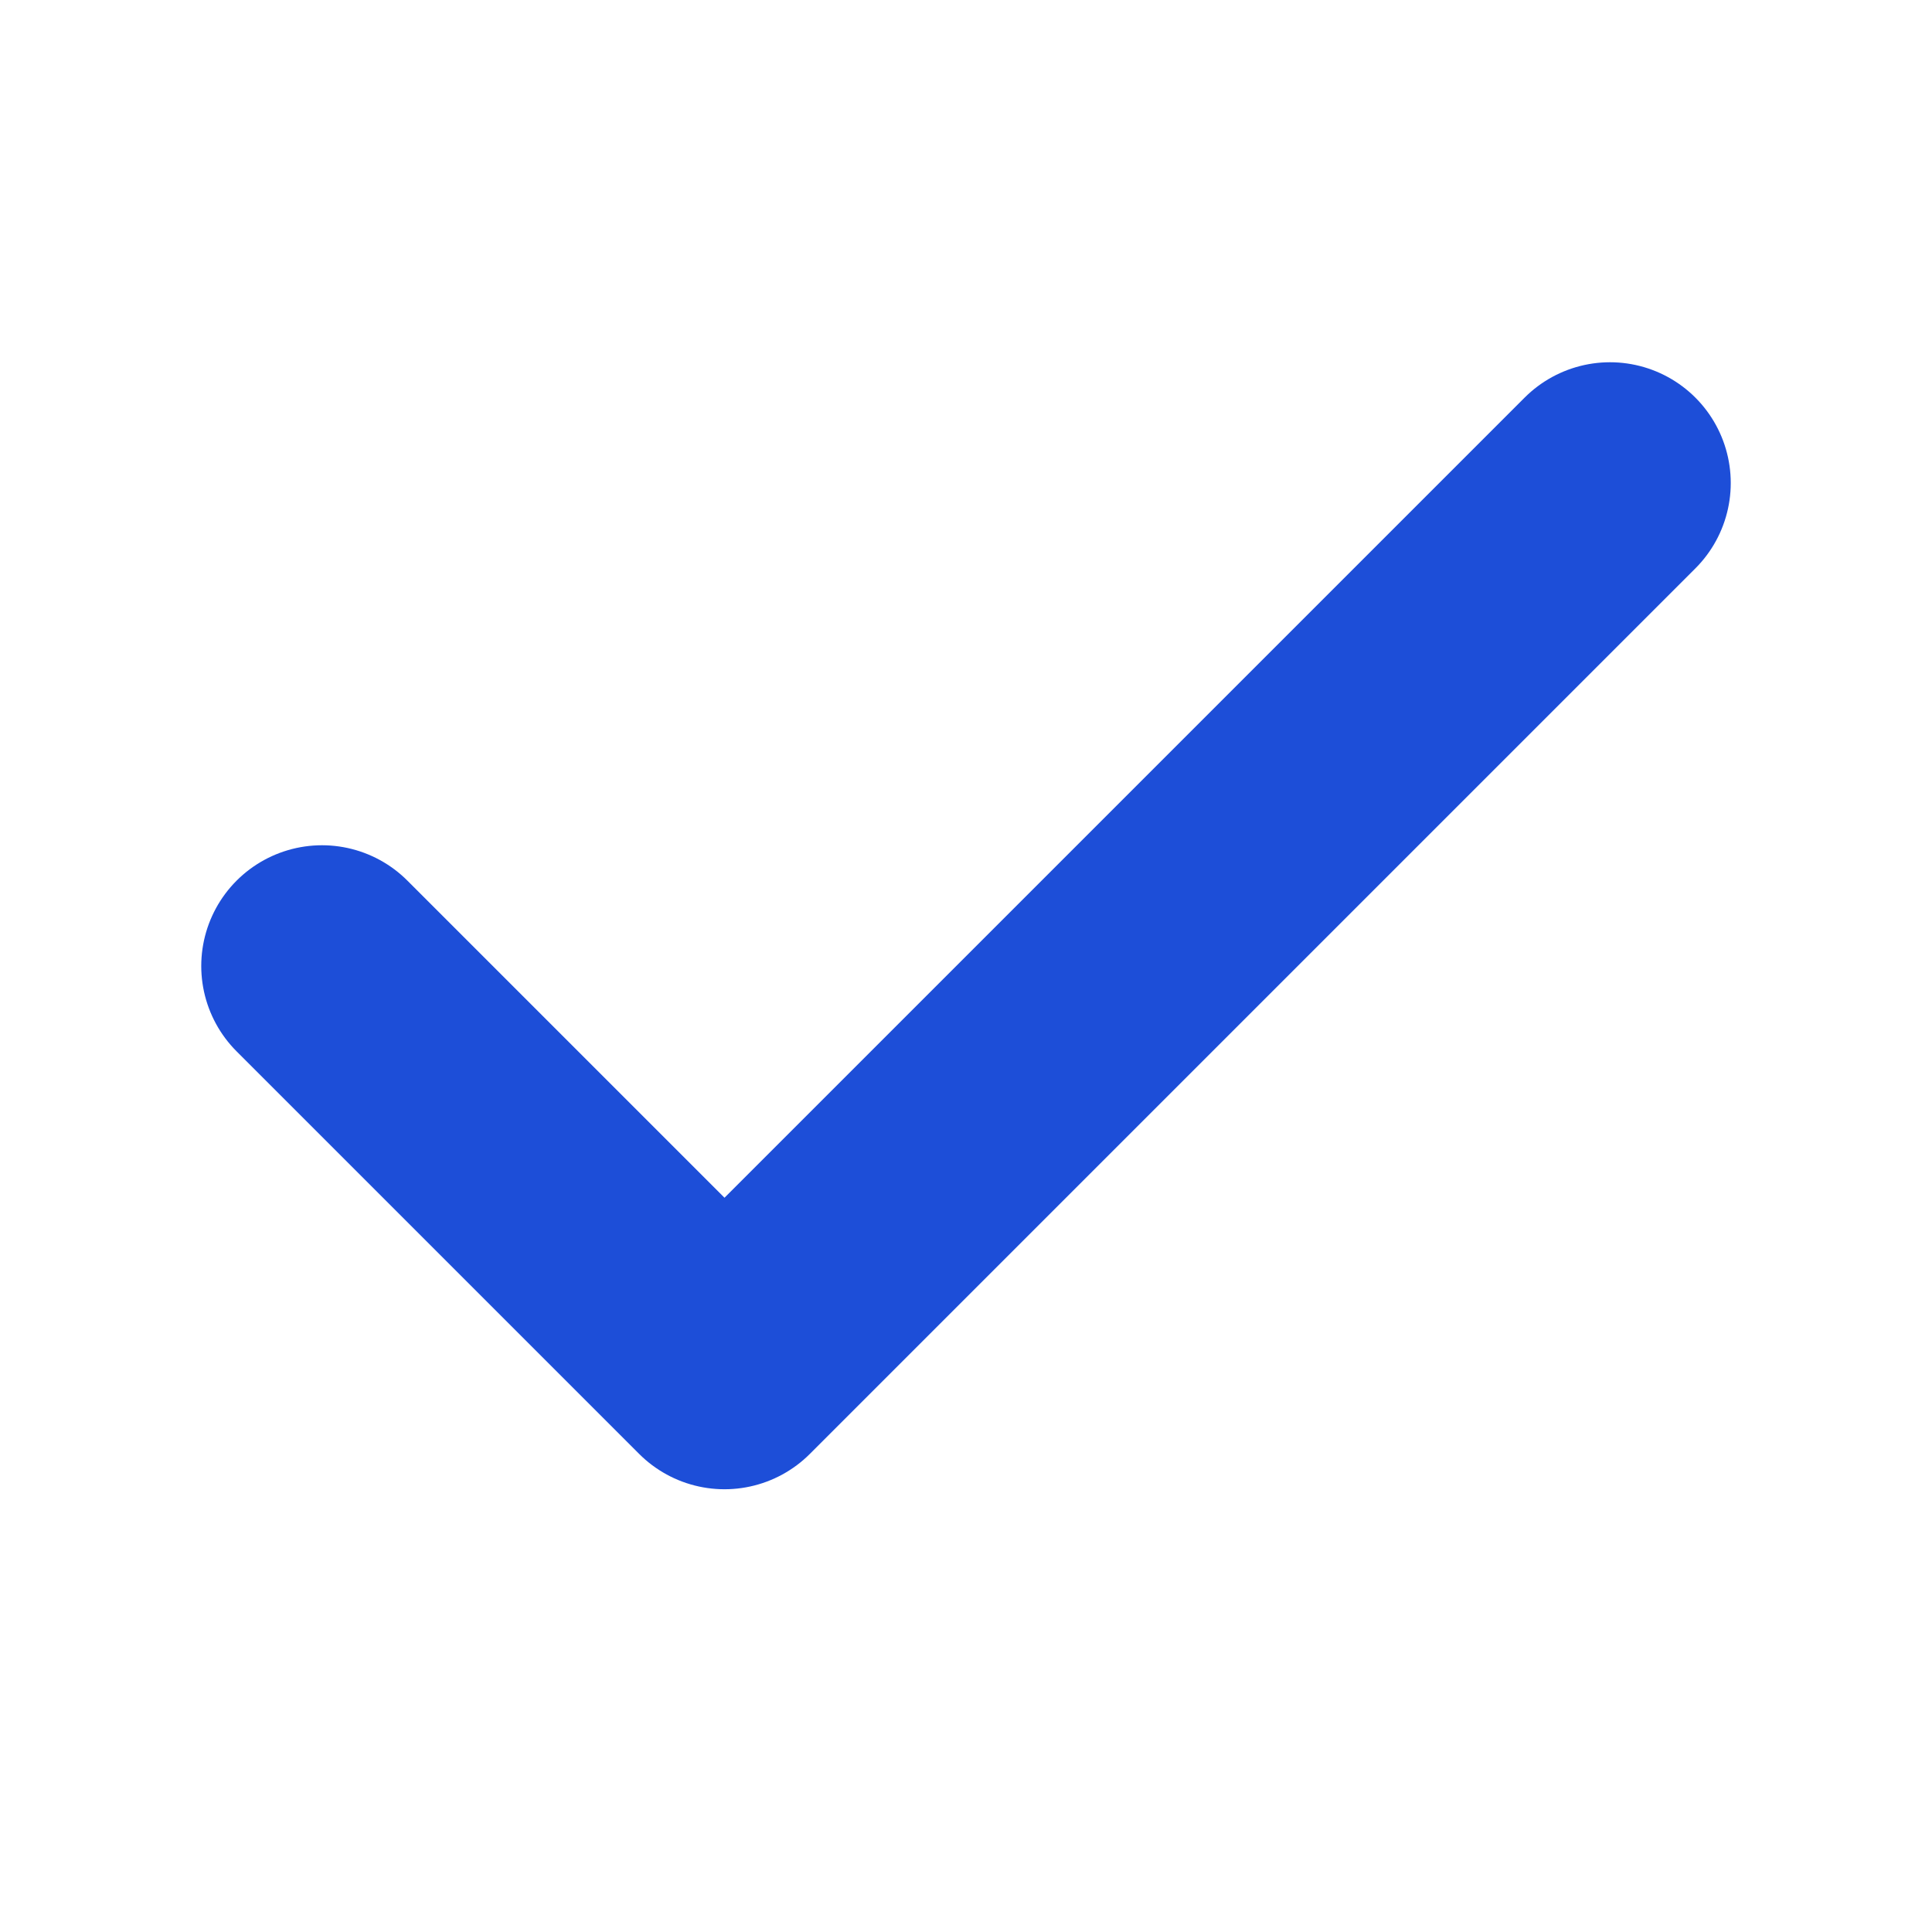
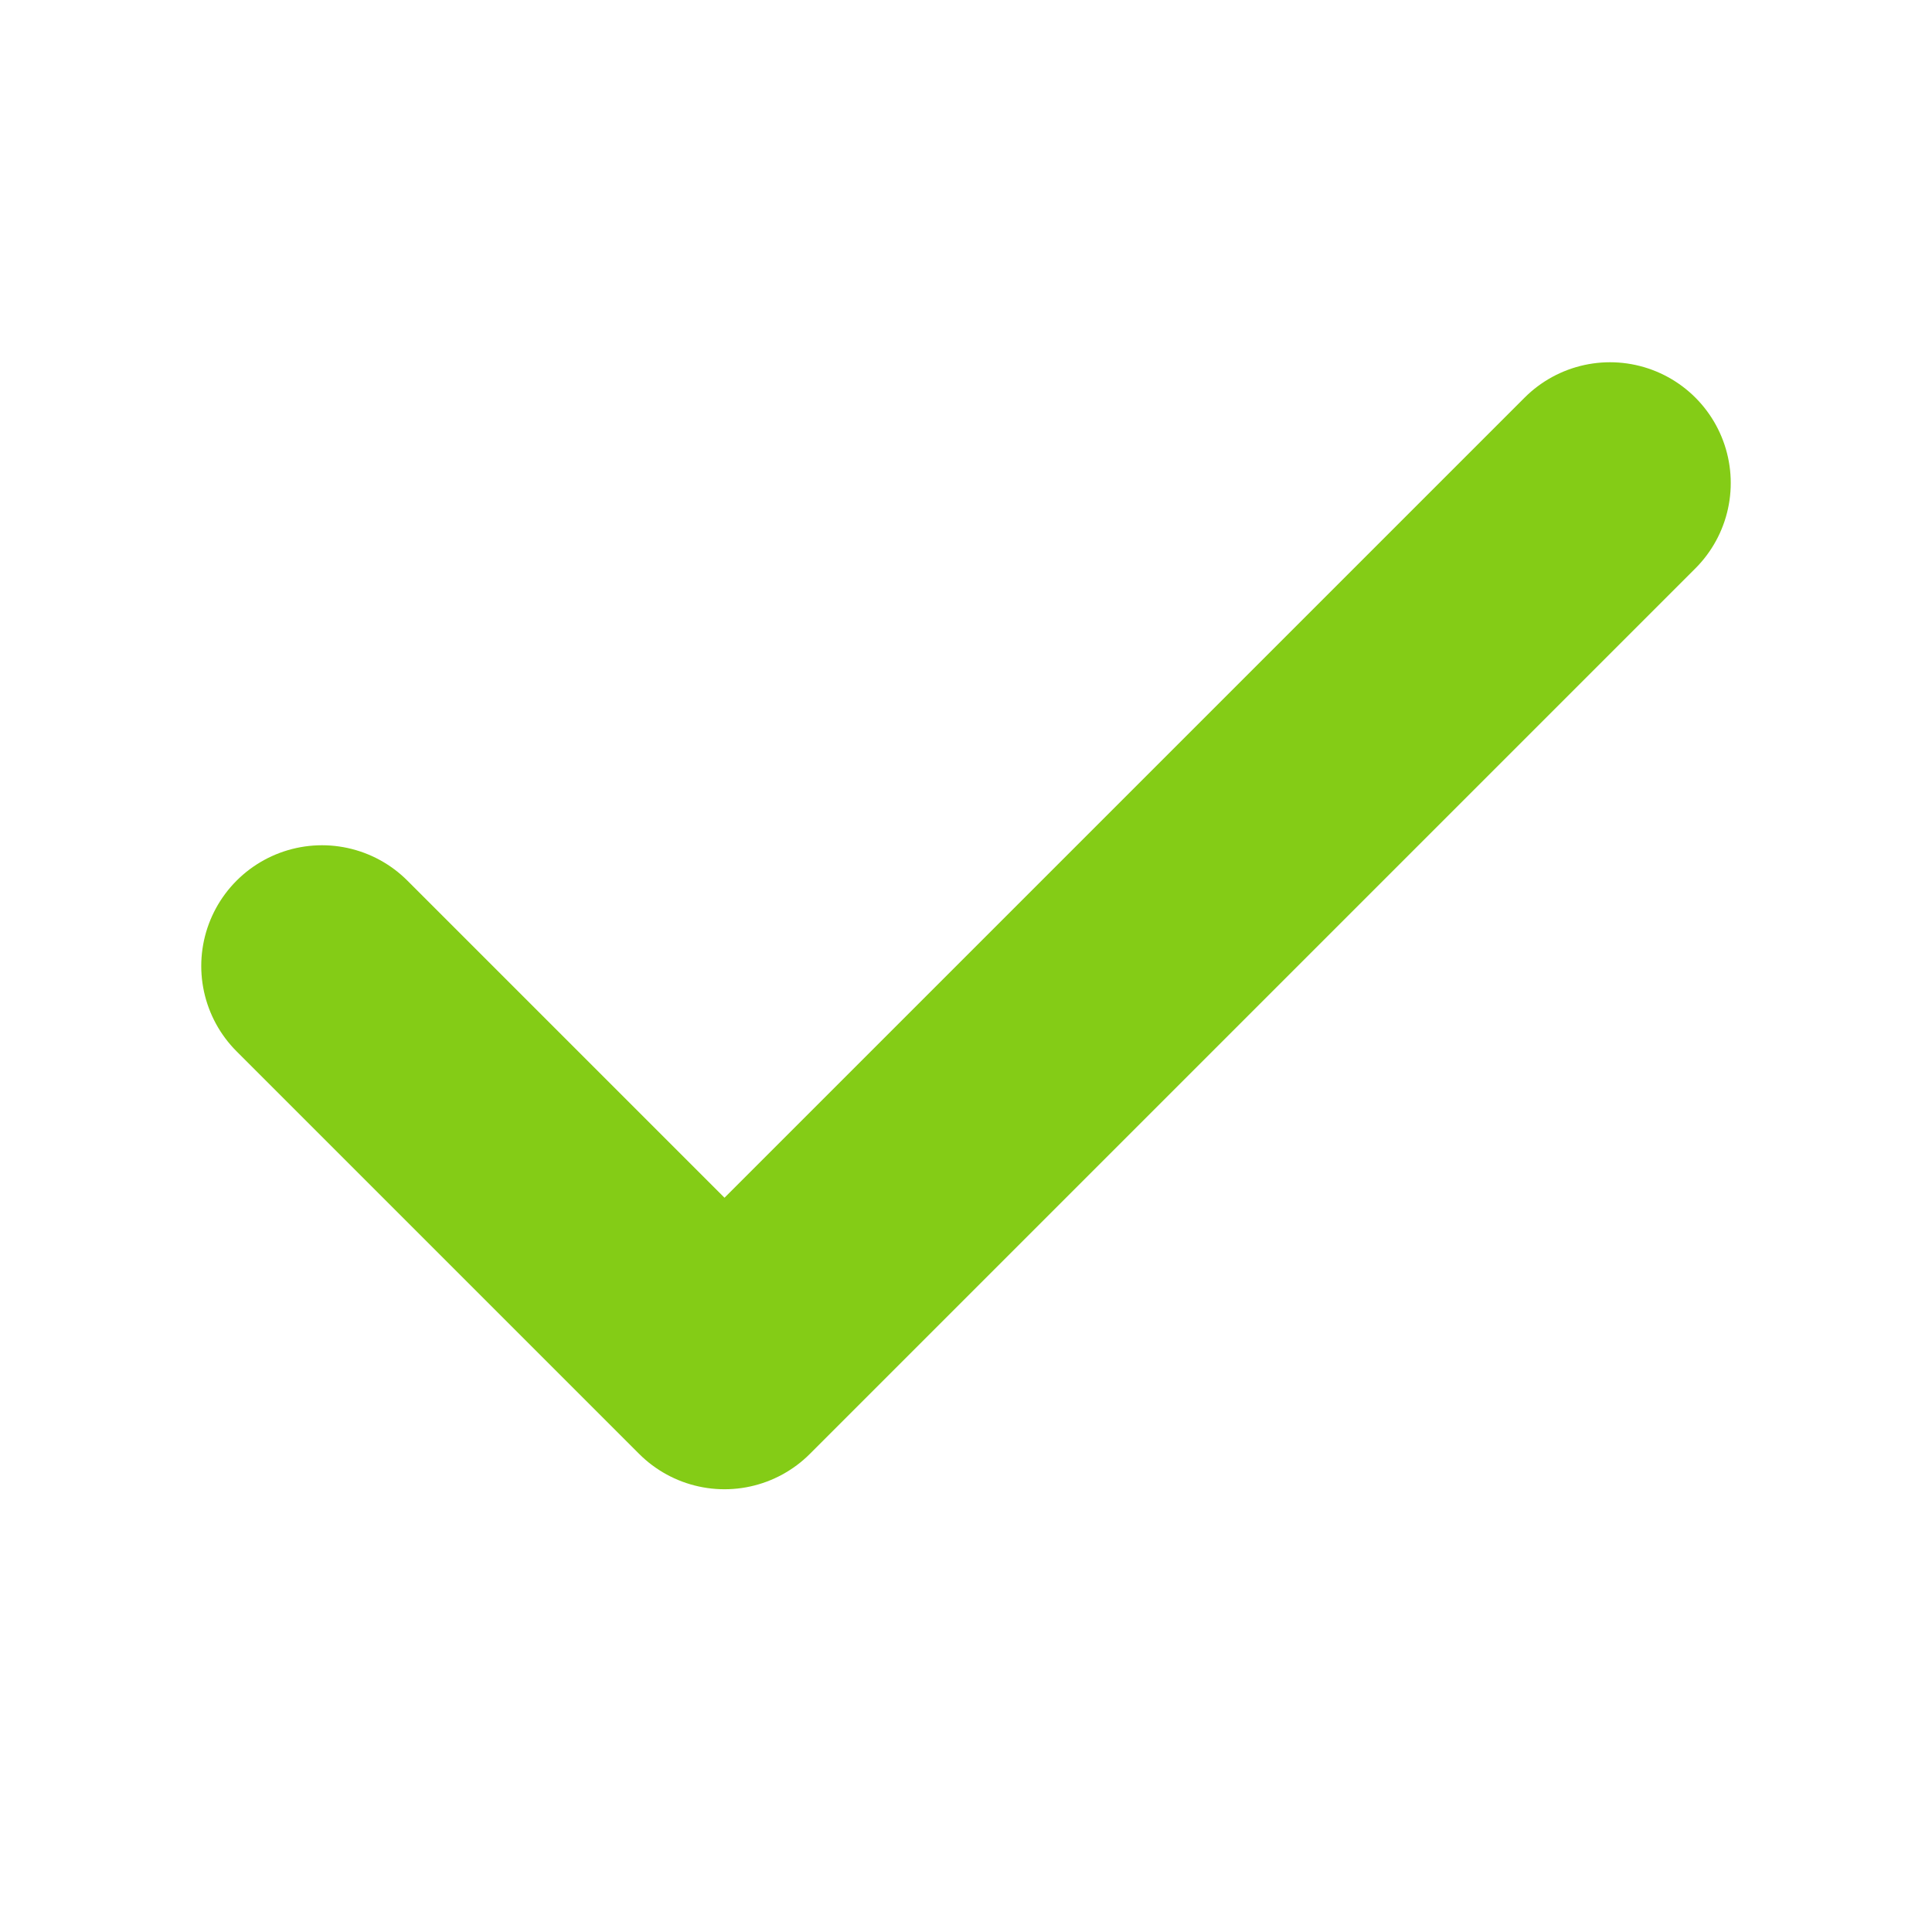
- <svg xmlns="http://www.w3.org/2000/svg" width="24" height="24" viewBox="0 0 24 24" fill="none" stroke="#1D4ED8" stroke-width="3" stroke-linecap="round" stroke-linejoin="round" class="lucide lucide-check-icon lucide-check">
+ <svg xmlns="http://www.w3.org/2000/svg" width="24" height="24" viewBox="0 0 24 24" fill="none" stroke="#84CC16" stroke-width="3" stroke-linecap="round" stroke-linejoin="round" class="lucide lucide-check-icon lucide-check">
  <path d="M20 6 9 17l-5-5" />
</svg>
